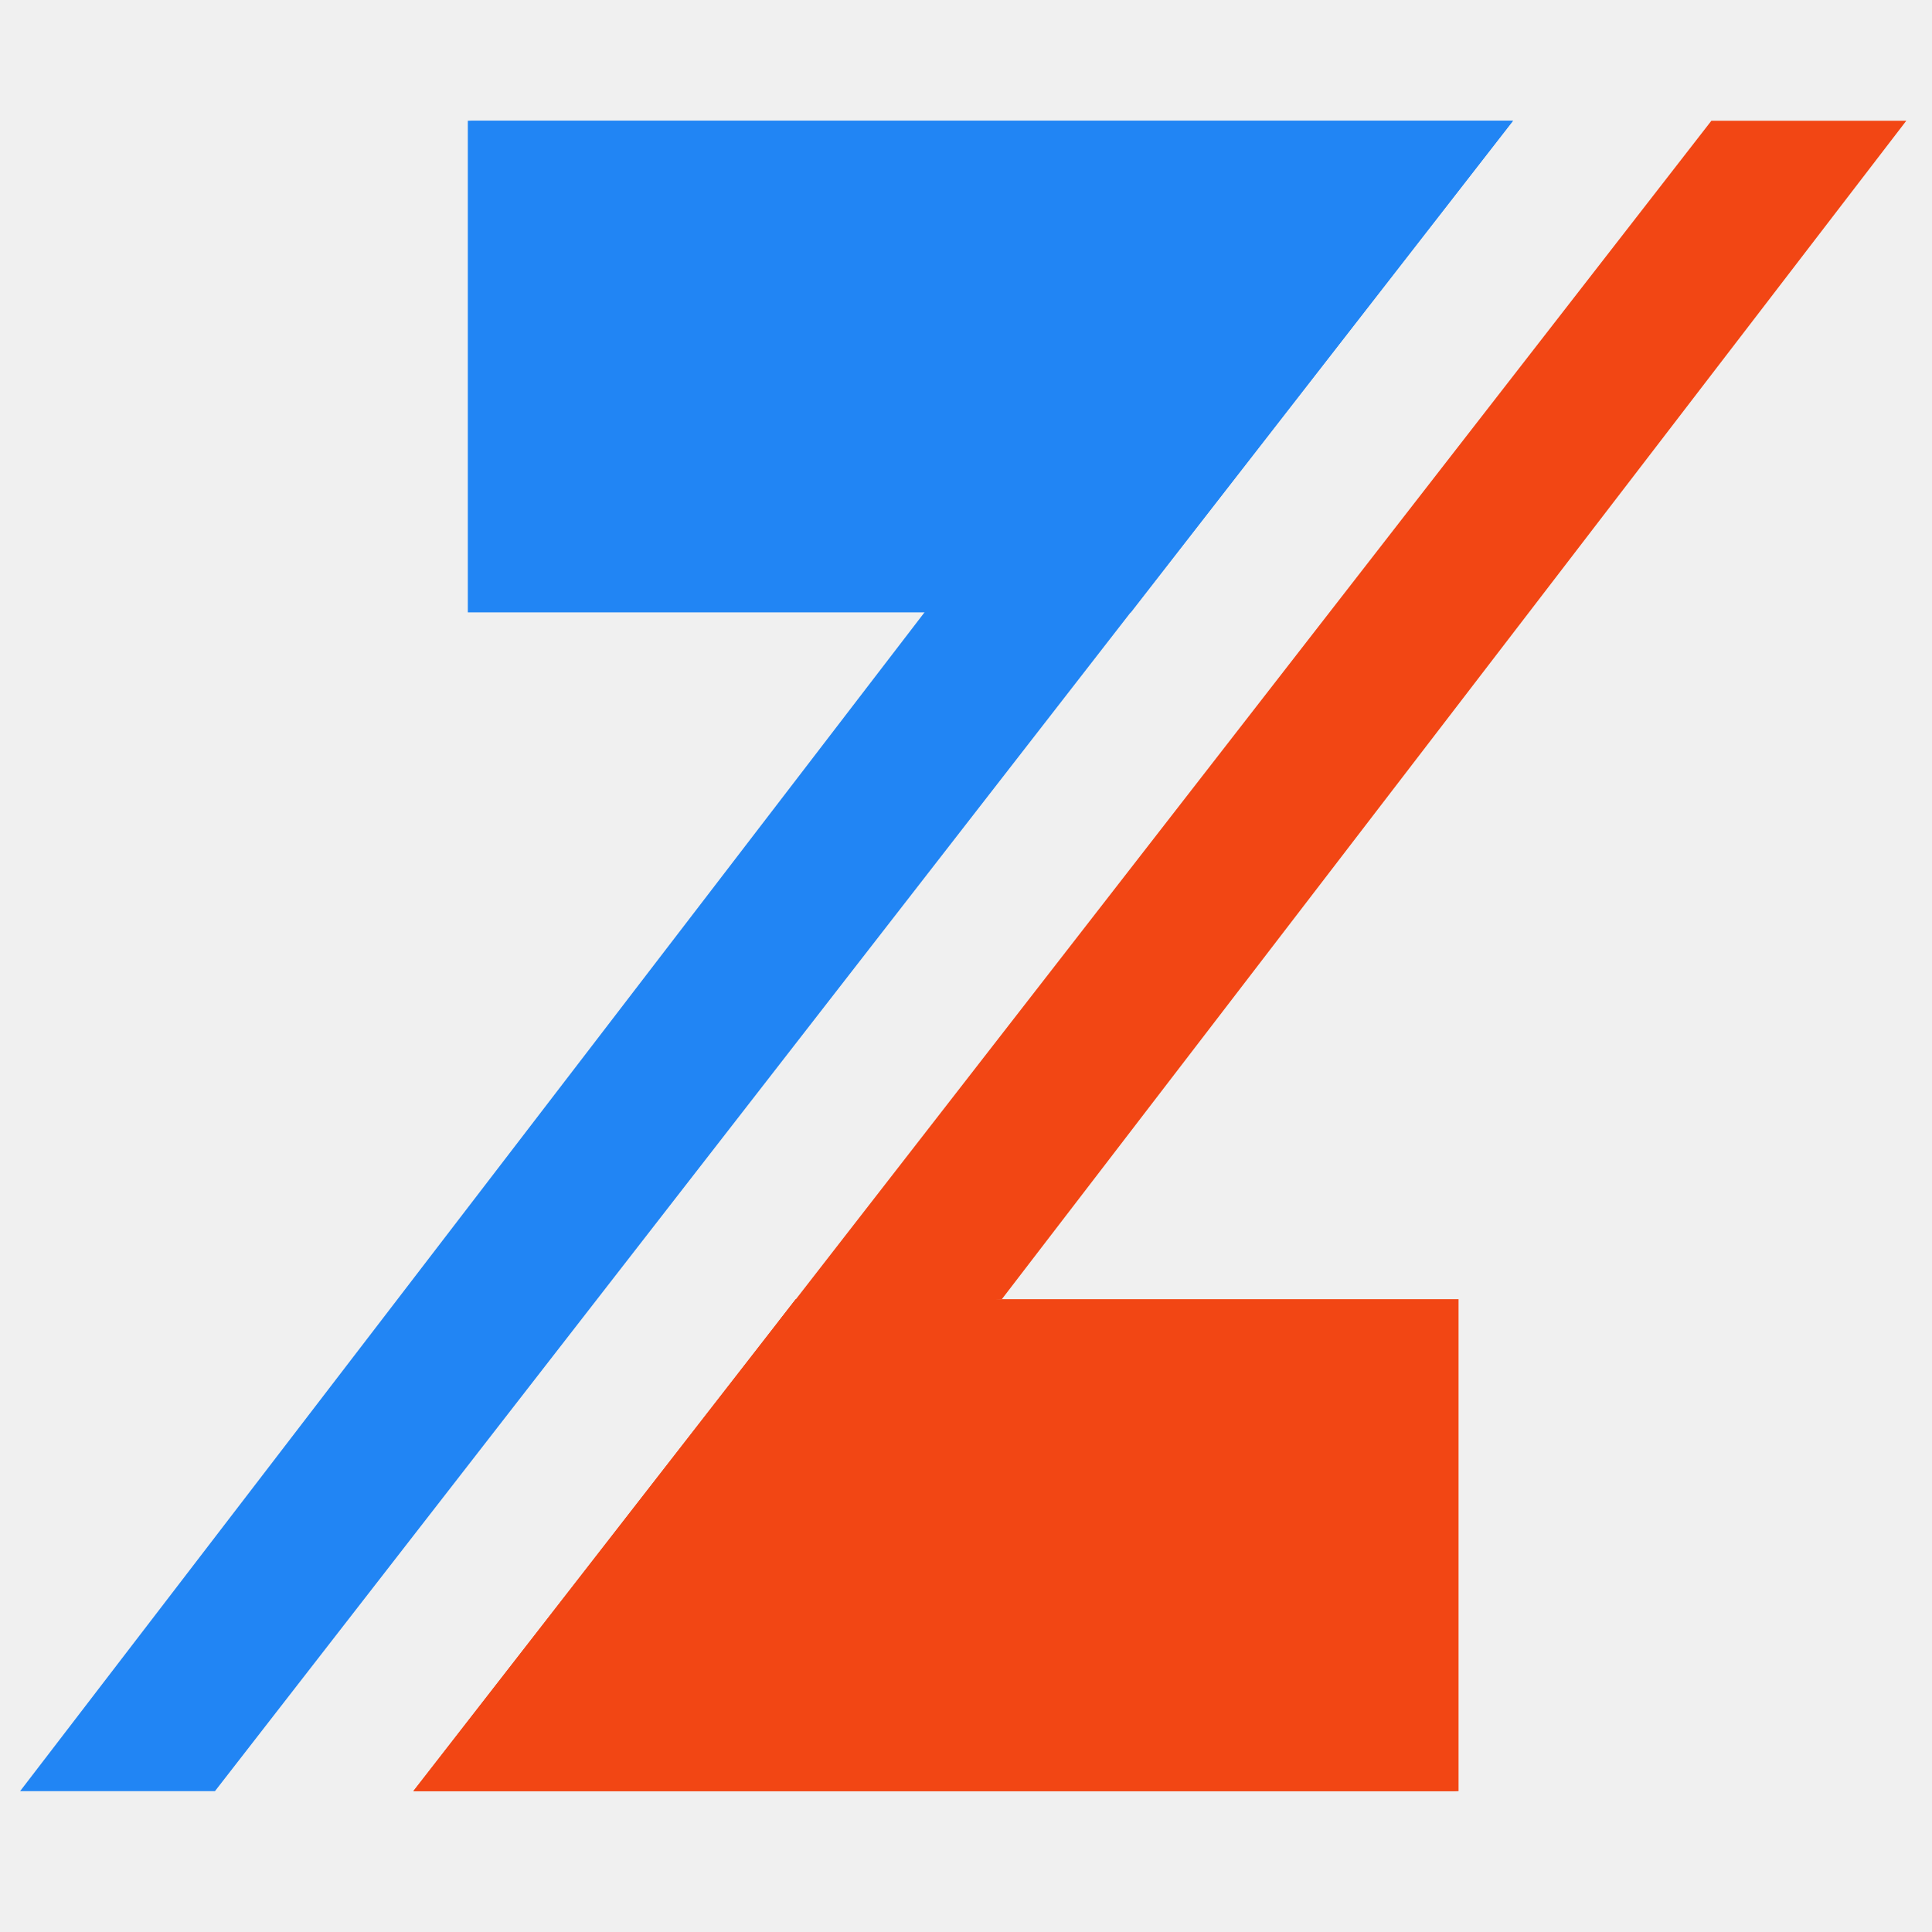
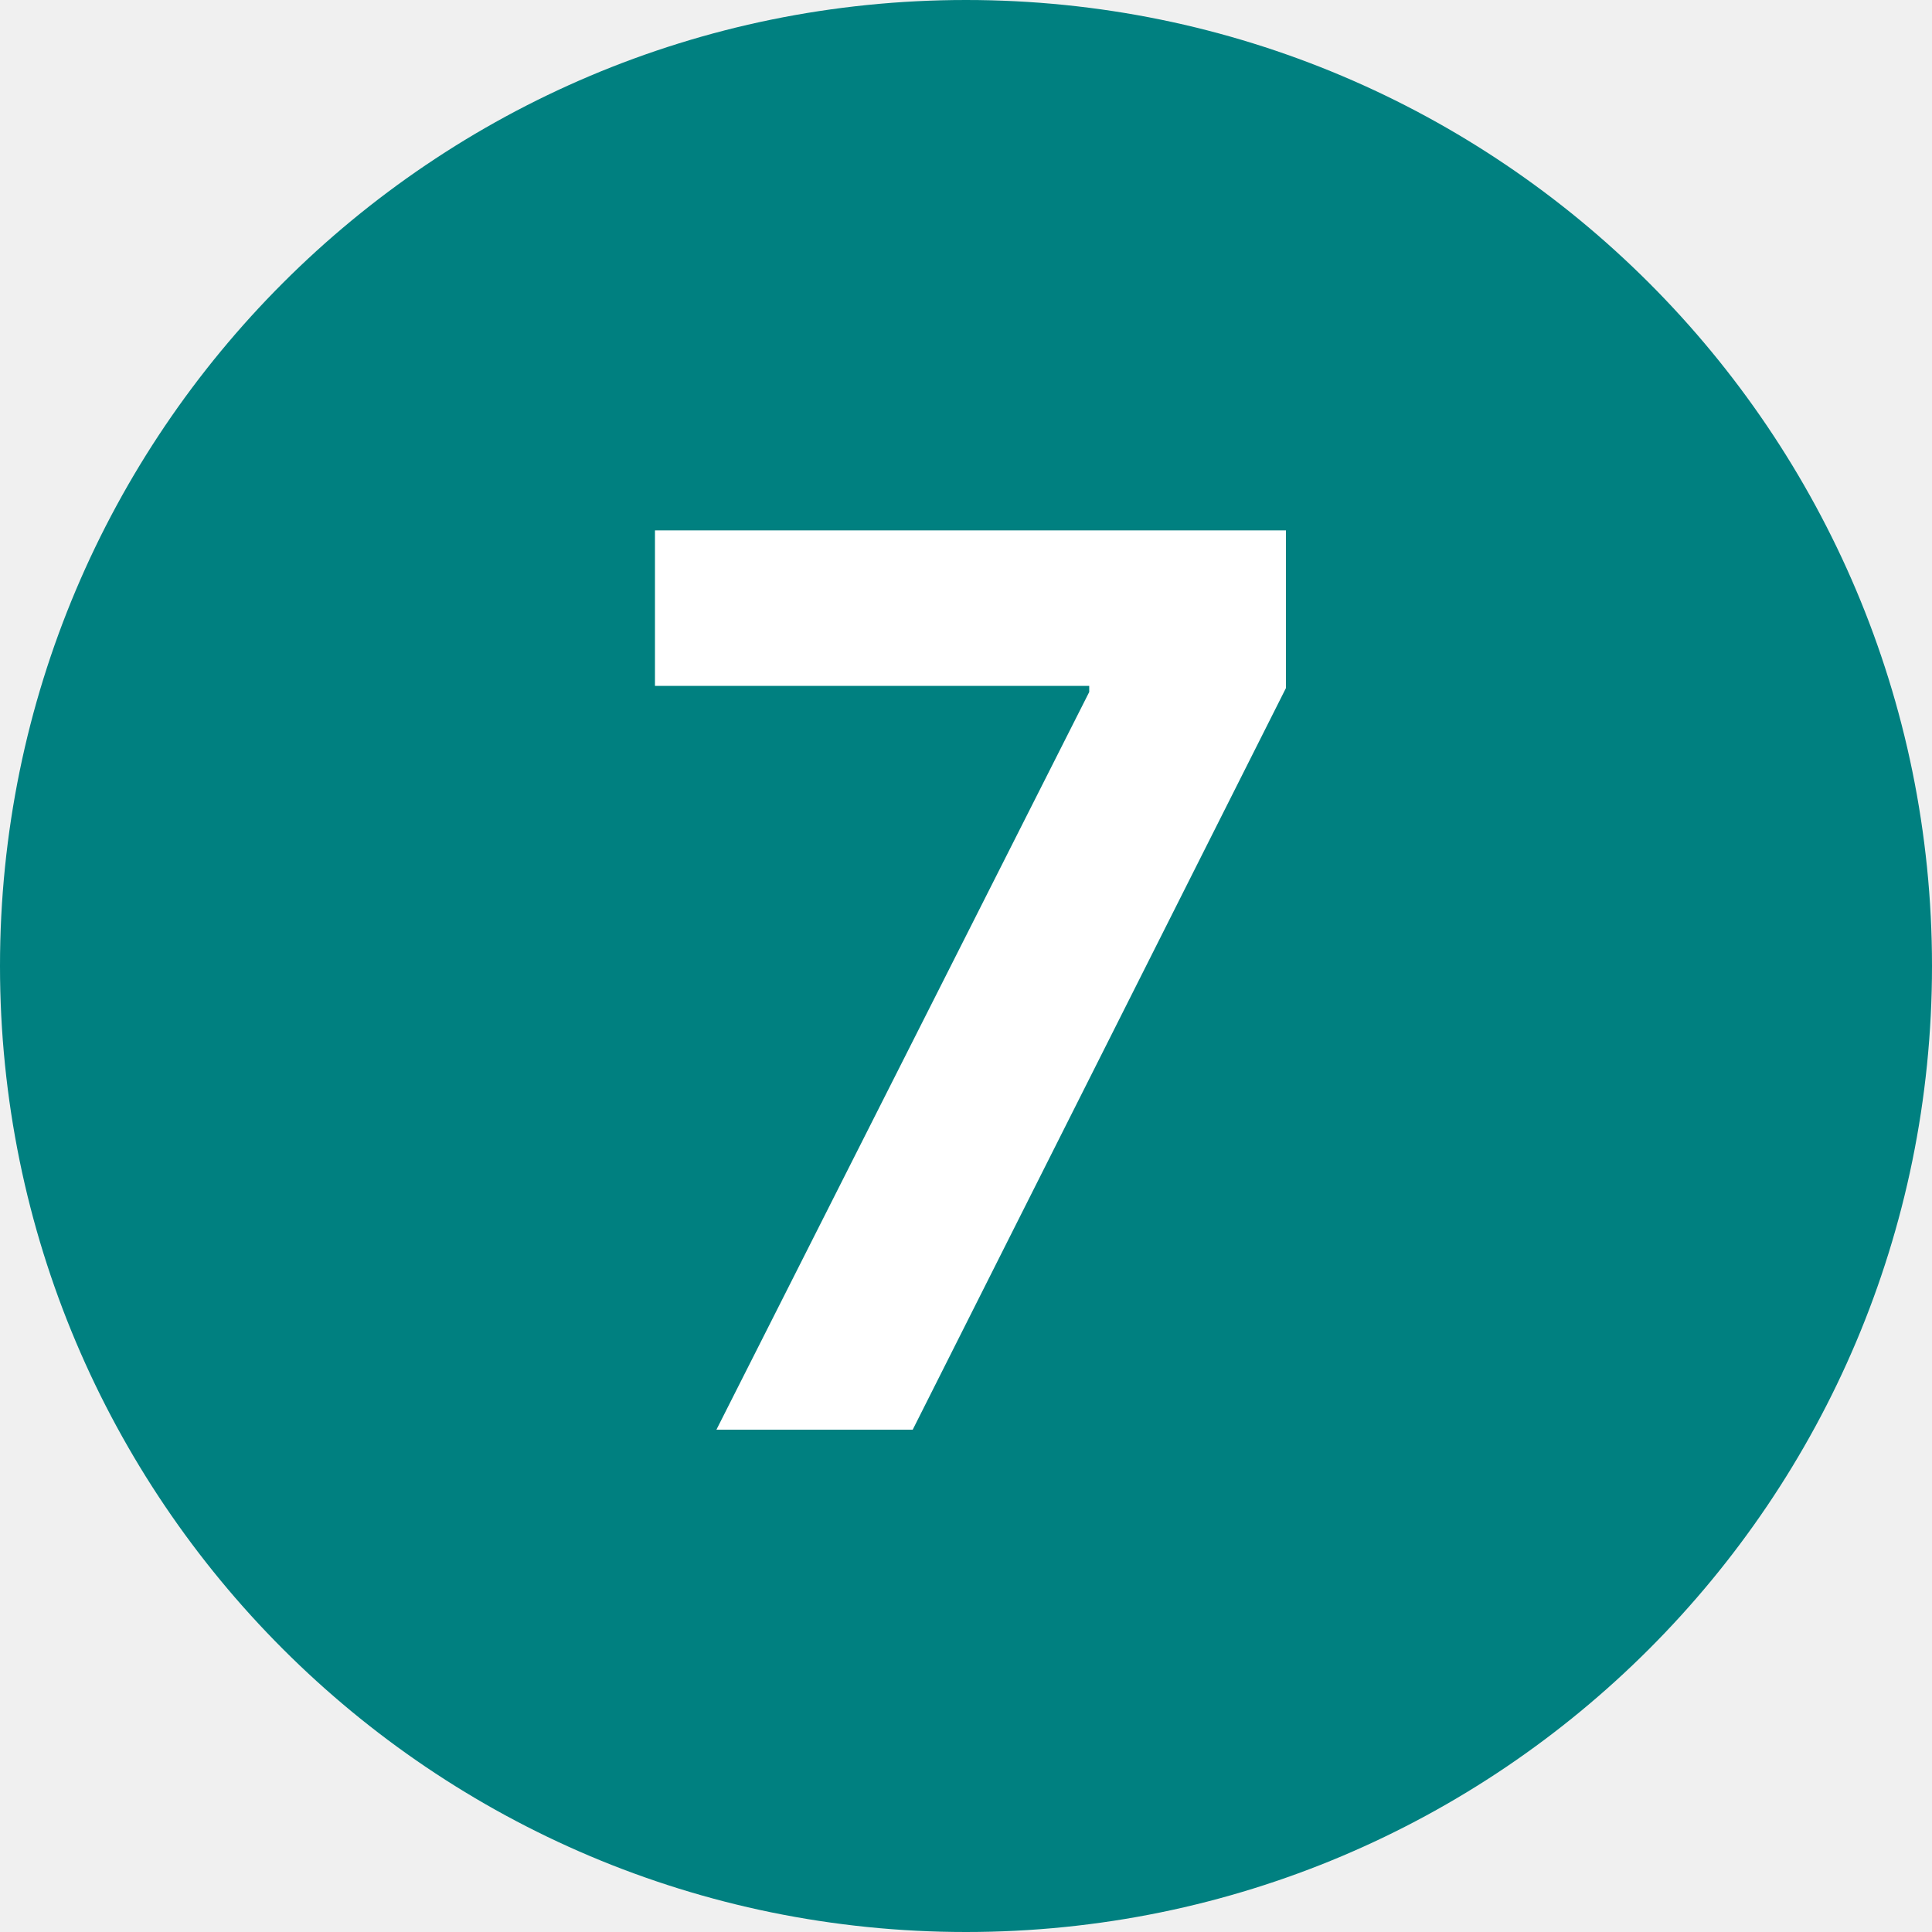
- <svg xmlns="http://www.w3.org/2000/svg" width="96" height="96" viewBox="0 0 96 96" fill="none">
-   <path d="M56.182 30.428L10.682 89H1L55.57 17.873L56.182 30.428Z" fill="#2185F4" />
-   <path d="M75.181 6L56.181 30.429H23.246V6H75.181Z" fill="#2185F4" />
-   <path d="M75.181 6L56.181 30.444C56.686 10.583 23.246 6 23.246 6H75.181Z" fill="#2185F4" />
-   <path d="M38.662 65.698L85.038 6H94.723L49.781 64.556L38.662 65.698Z" fill="#F24614" />
-   <path d="M20.539 89L39.541 64.556H72.474V89H20.539Z" fill="#F24614" />
-   <path d="M20.539 89L39.541 64.556C39.039 84.416 72.476 89 72.476 89H20.539Z" fill="#F24614" />
+ <svg xmlns="http://www.w3.org/2000/svg" width="100" height="100" viewBox="0 0 100 100" fill="none">
+   <rect width="100" height="100" rx="50" fill="#008080" />
+   <path d="M37.082 74L56.378 35.818V35.5H33.901V27.454H66.56V35.614L47.242 74H37.082Z" fill="white" />
</svg>
